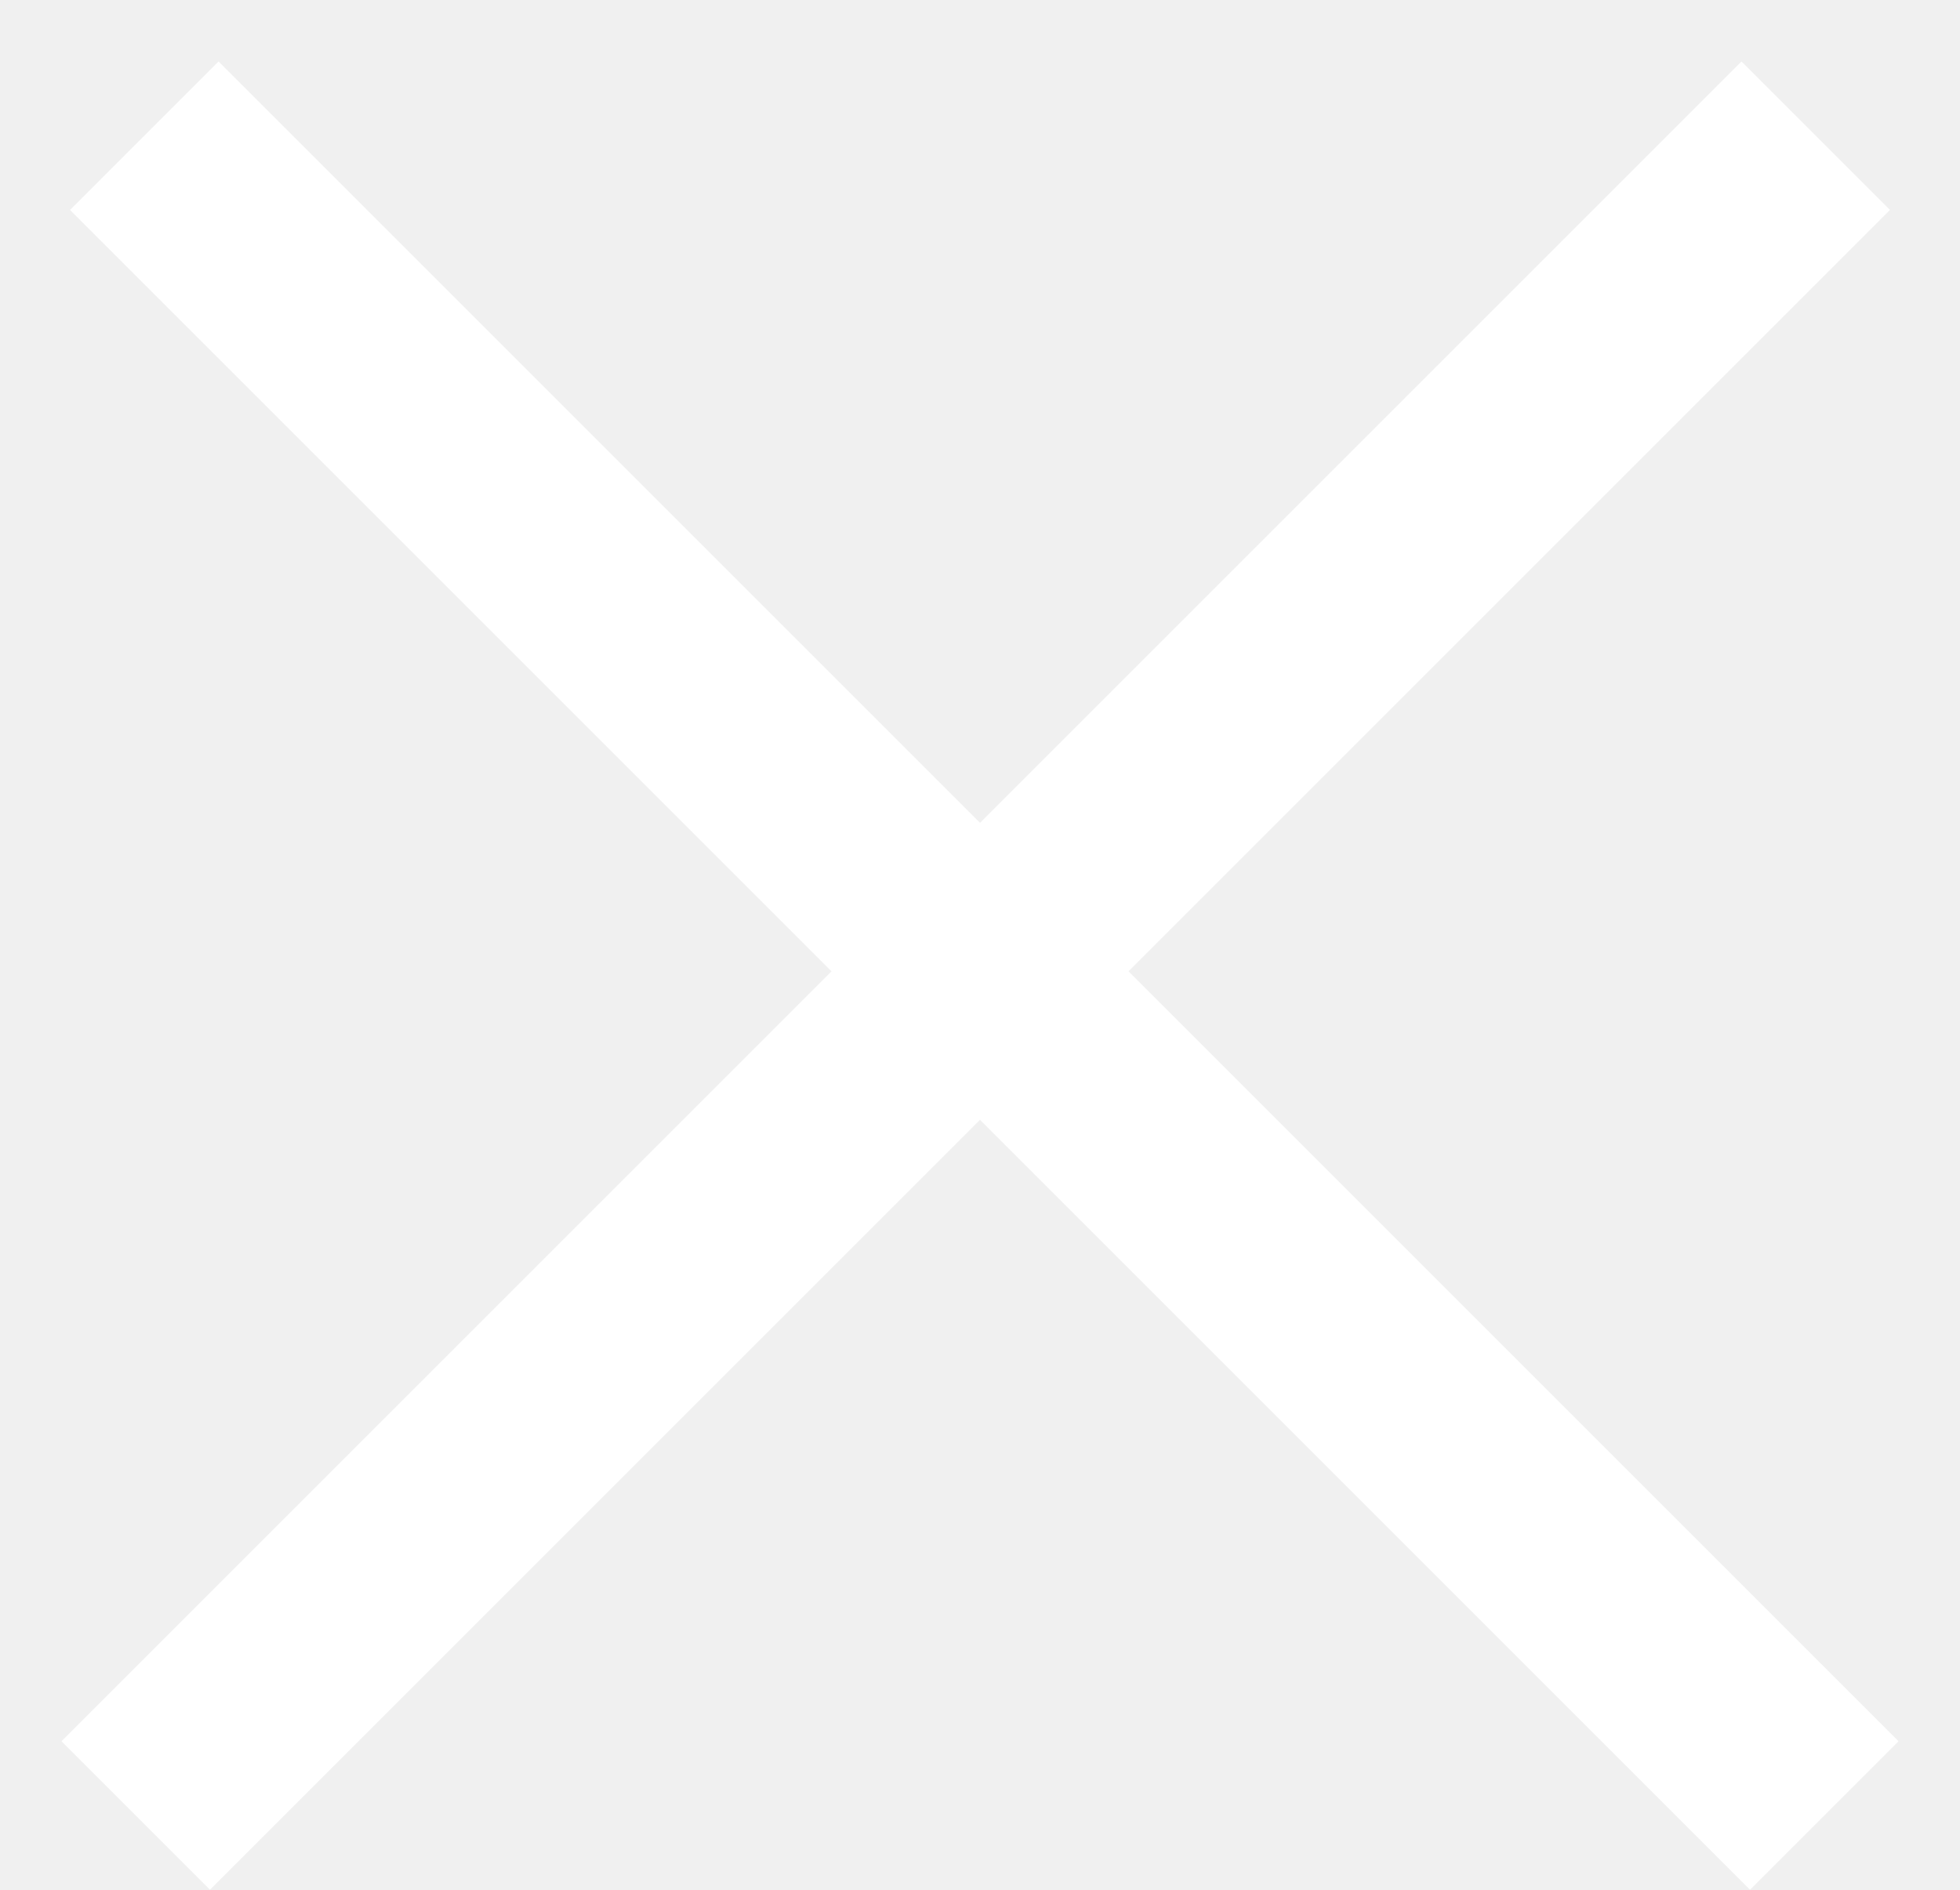
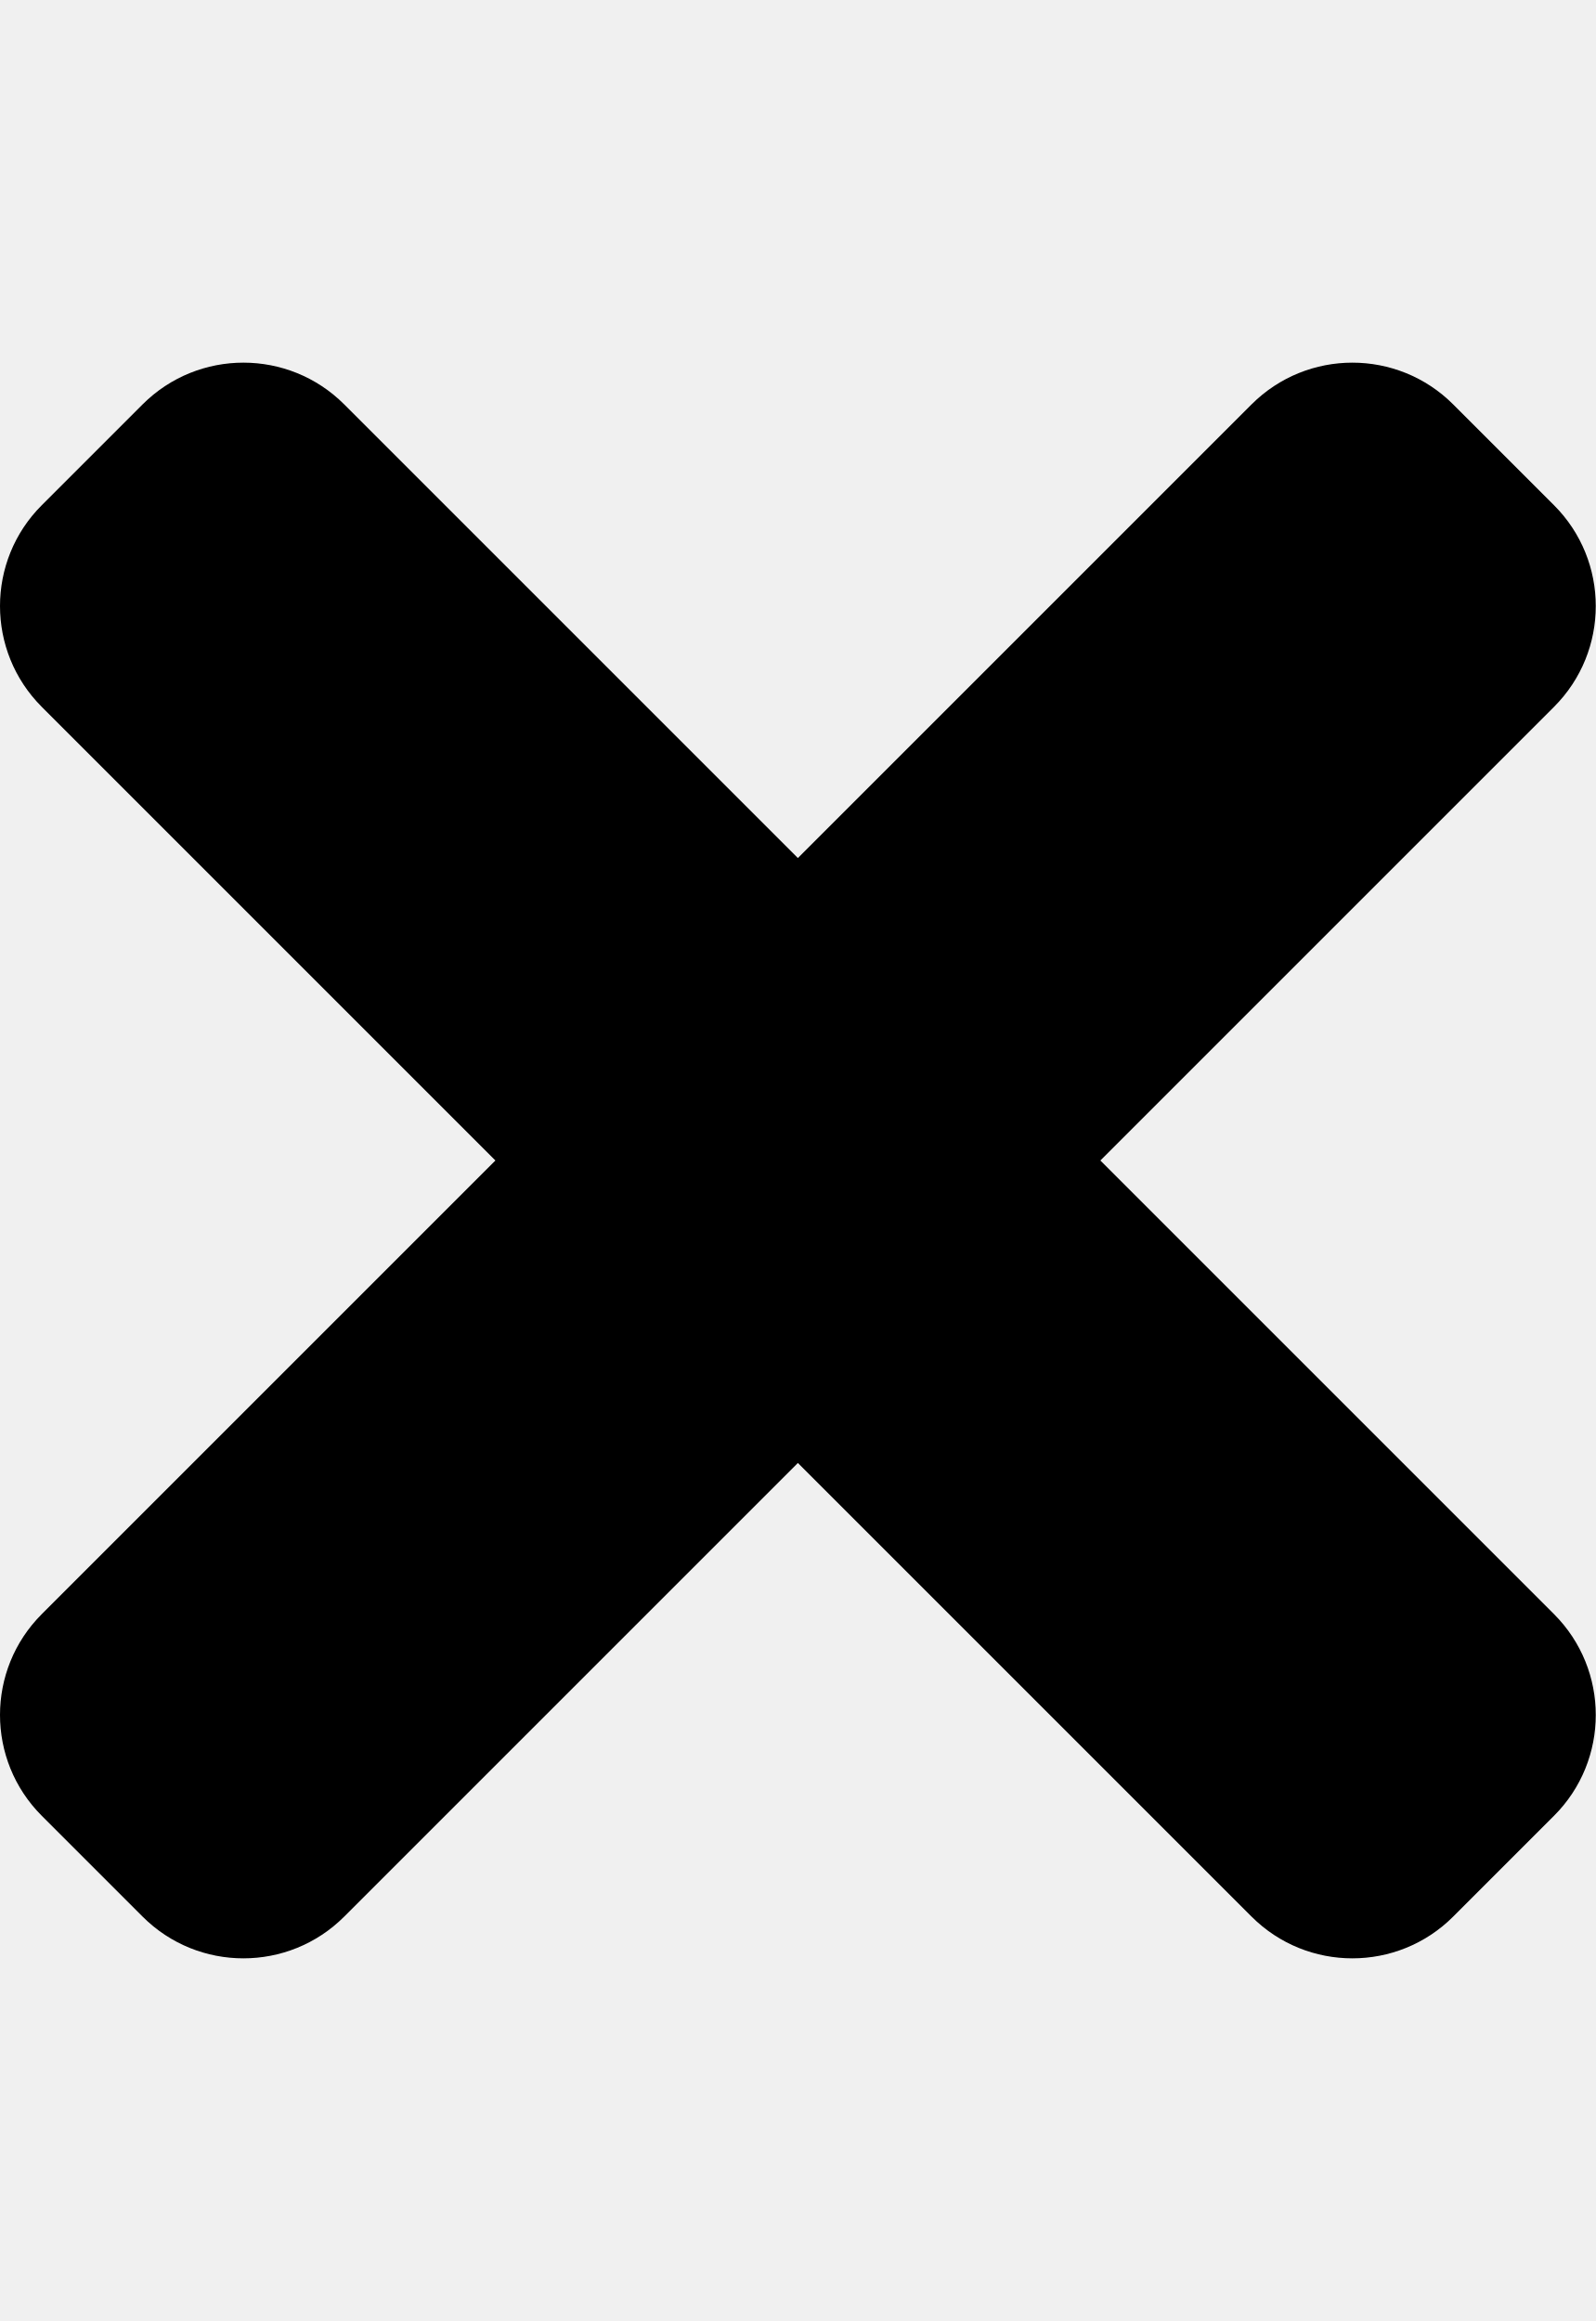
- <svg xmlns="http://www.w3.org/2000/svg" width="28" height="27" viewBox="0 0 28 27" fill="none">
-   <line x1="1.939" y1="25.939" x2="25.939" y2="1.939" stroke="white" stroke-width="3" />
-   <line x1="2.061" y1="1.939" x2="26.061" y2="25.939" stroke="white" stroke-width="3" />
+ <svg xmlns="http://www.w3.org/2000/svg" aria-hidden="true" focusable="false" data-prefix="fas" data-icon="times" class="svg-inline--fa fa-times fa-w-11" role="img" viewBox="0 0 352 512">
+   <path fill="currentColor" d="M242.72 256l100.07-100.07c12.28-12.28 12.28-32.19 0-44.48l-22.24-22.24c-12.28-12.28-32.19-12.28-44.48 0L176 189.28 75.93 89.21c-12.28-12.28-32.19-12.28-44.48 0L9.21 111.45c-12.28 12.28-12.28 32.19 0 44.48L109.28 256 9.21 356.07c-12.28 12.28-12.28 32.19 0 44.48l22.24 22.24c12.28 12.28 32.2 12.28 44.48 0L176 322.72l100.07 100.07c12.28 12.28 32.2 12.28 44.48 0l22.24-22.24c12.28-12.28 12.28-32.19 0-44.48L242.72 256z" />
</svg>
